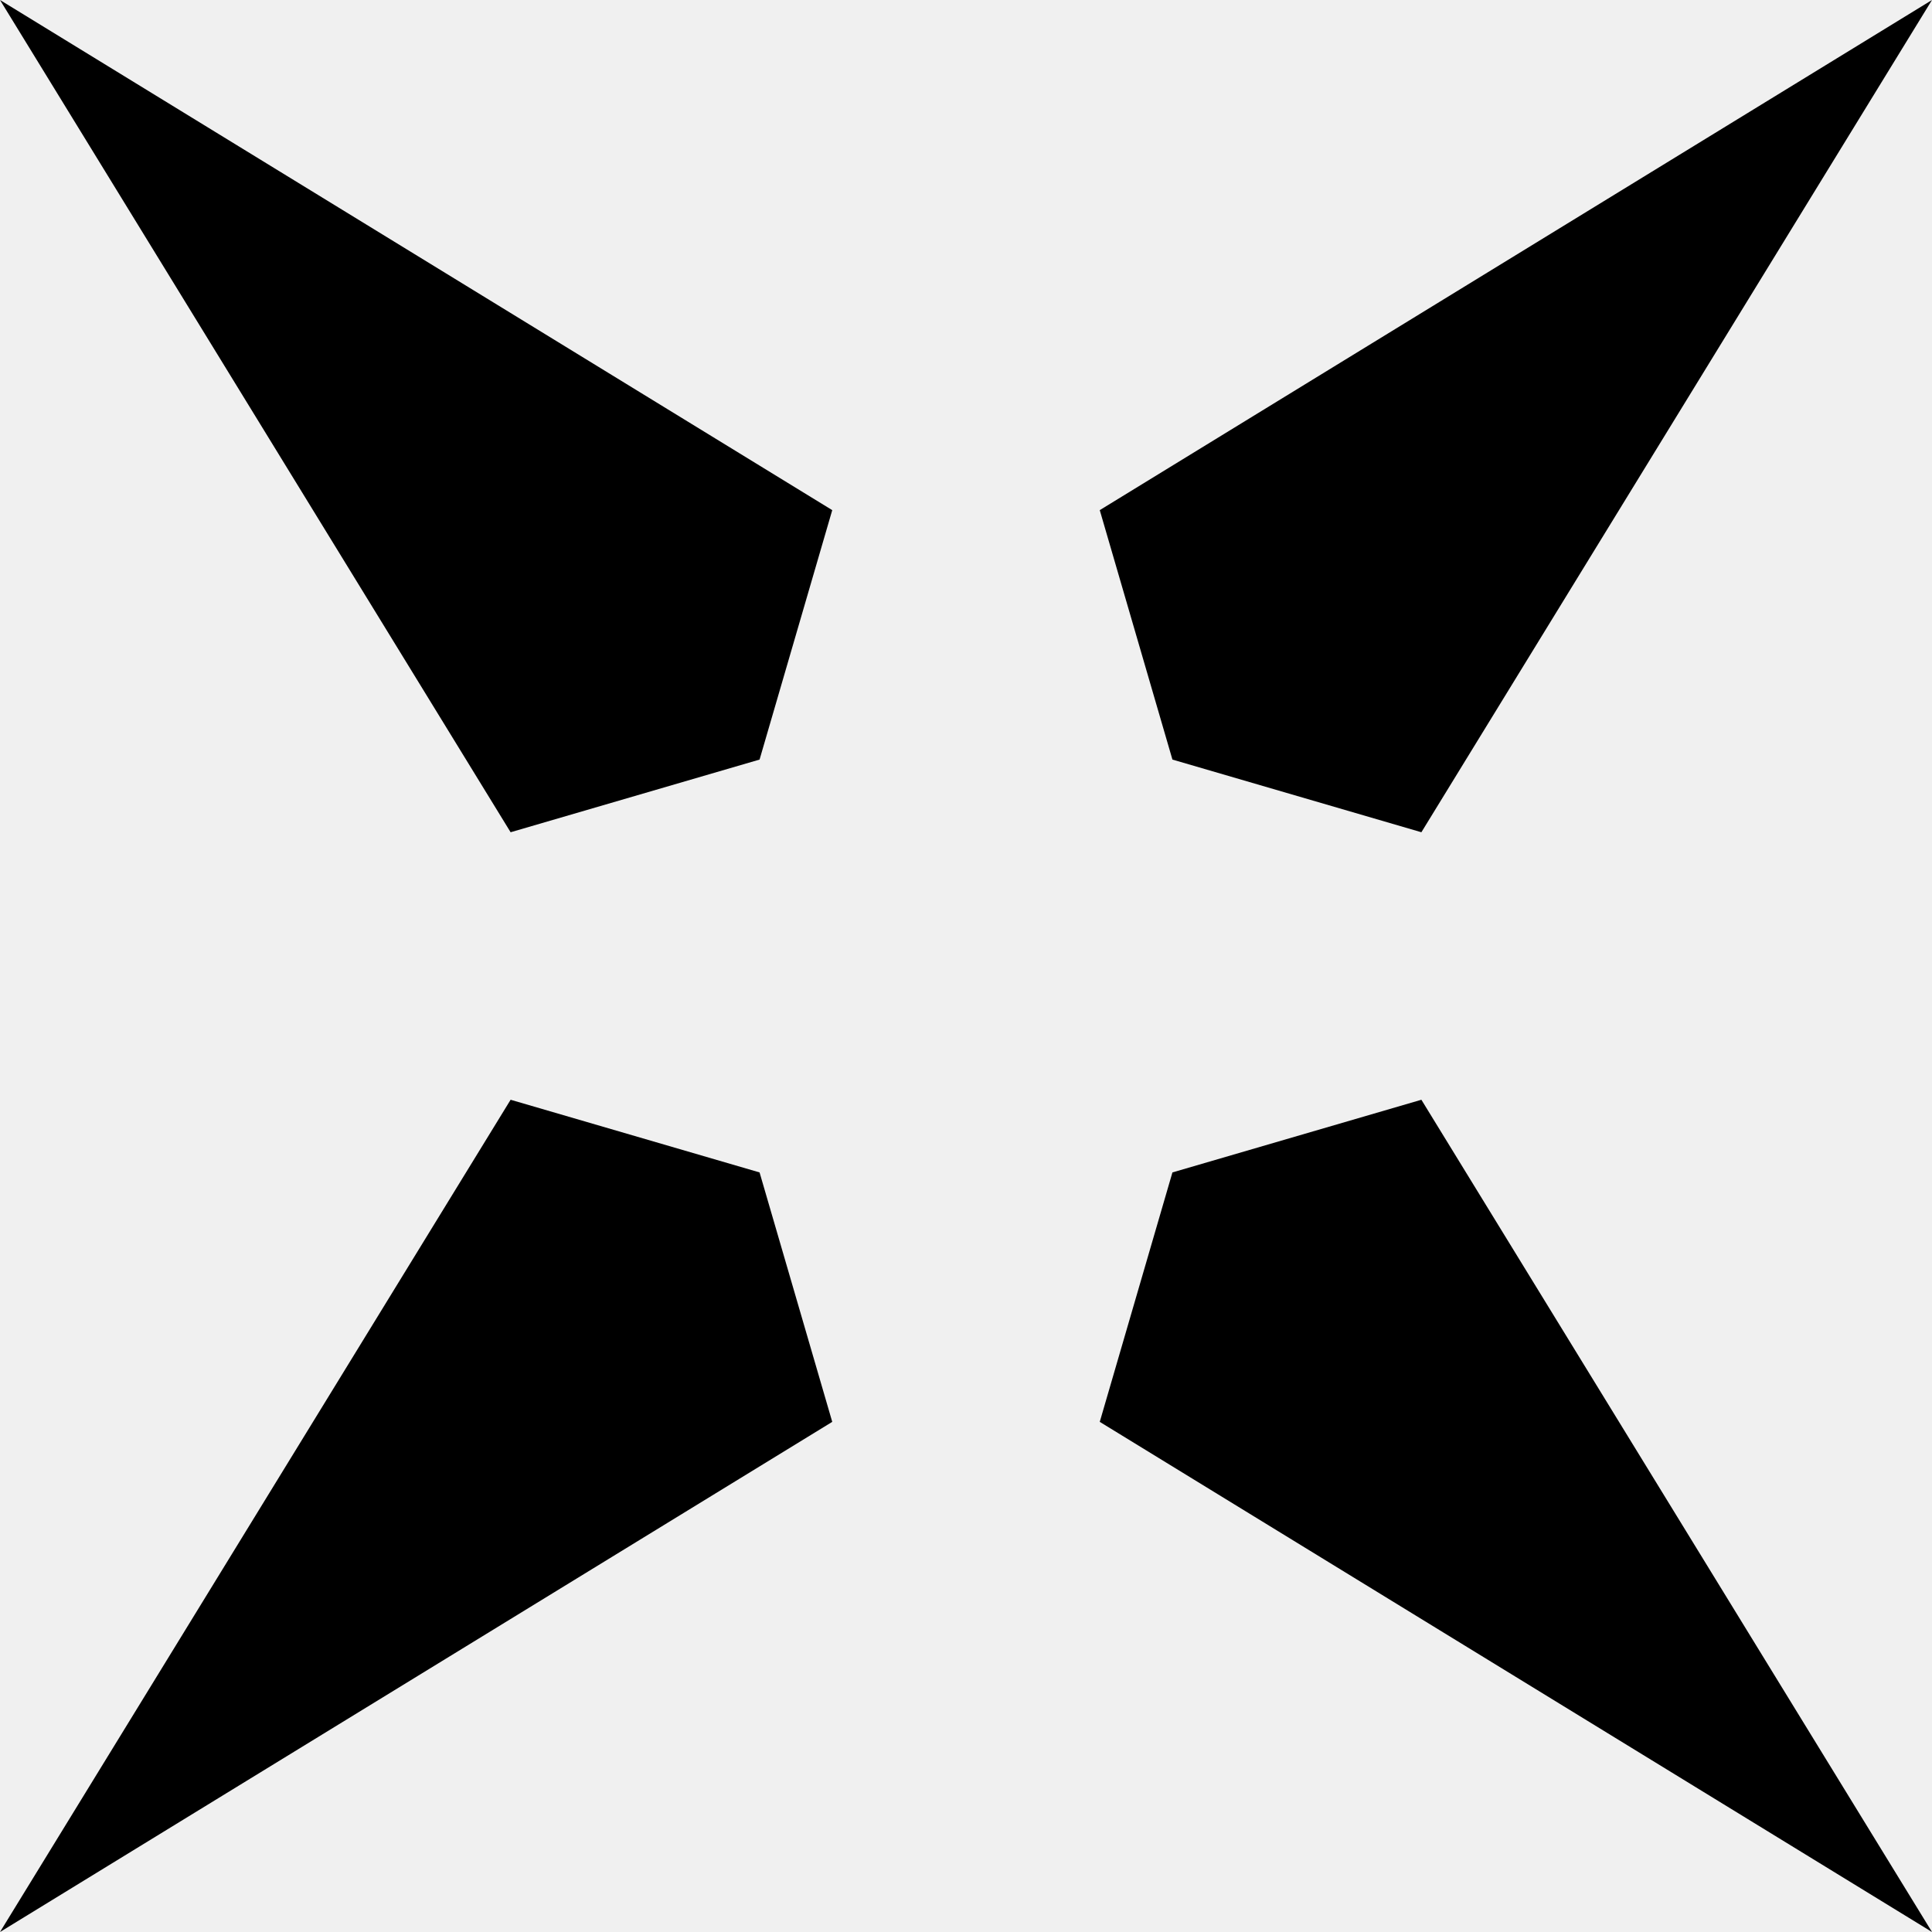
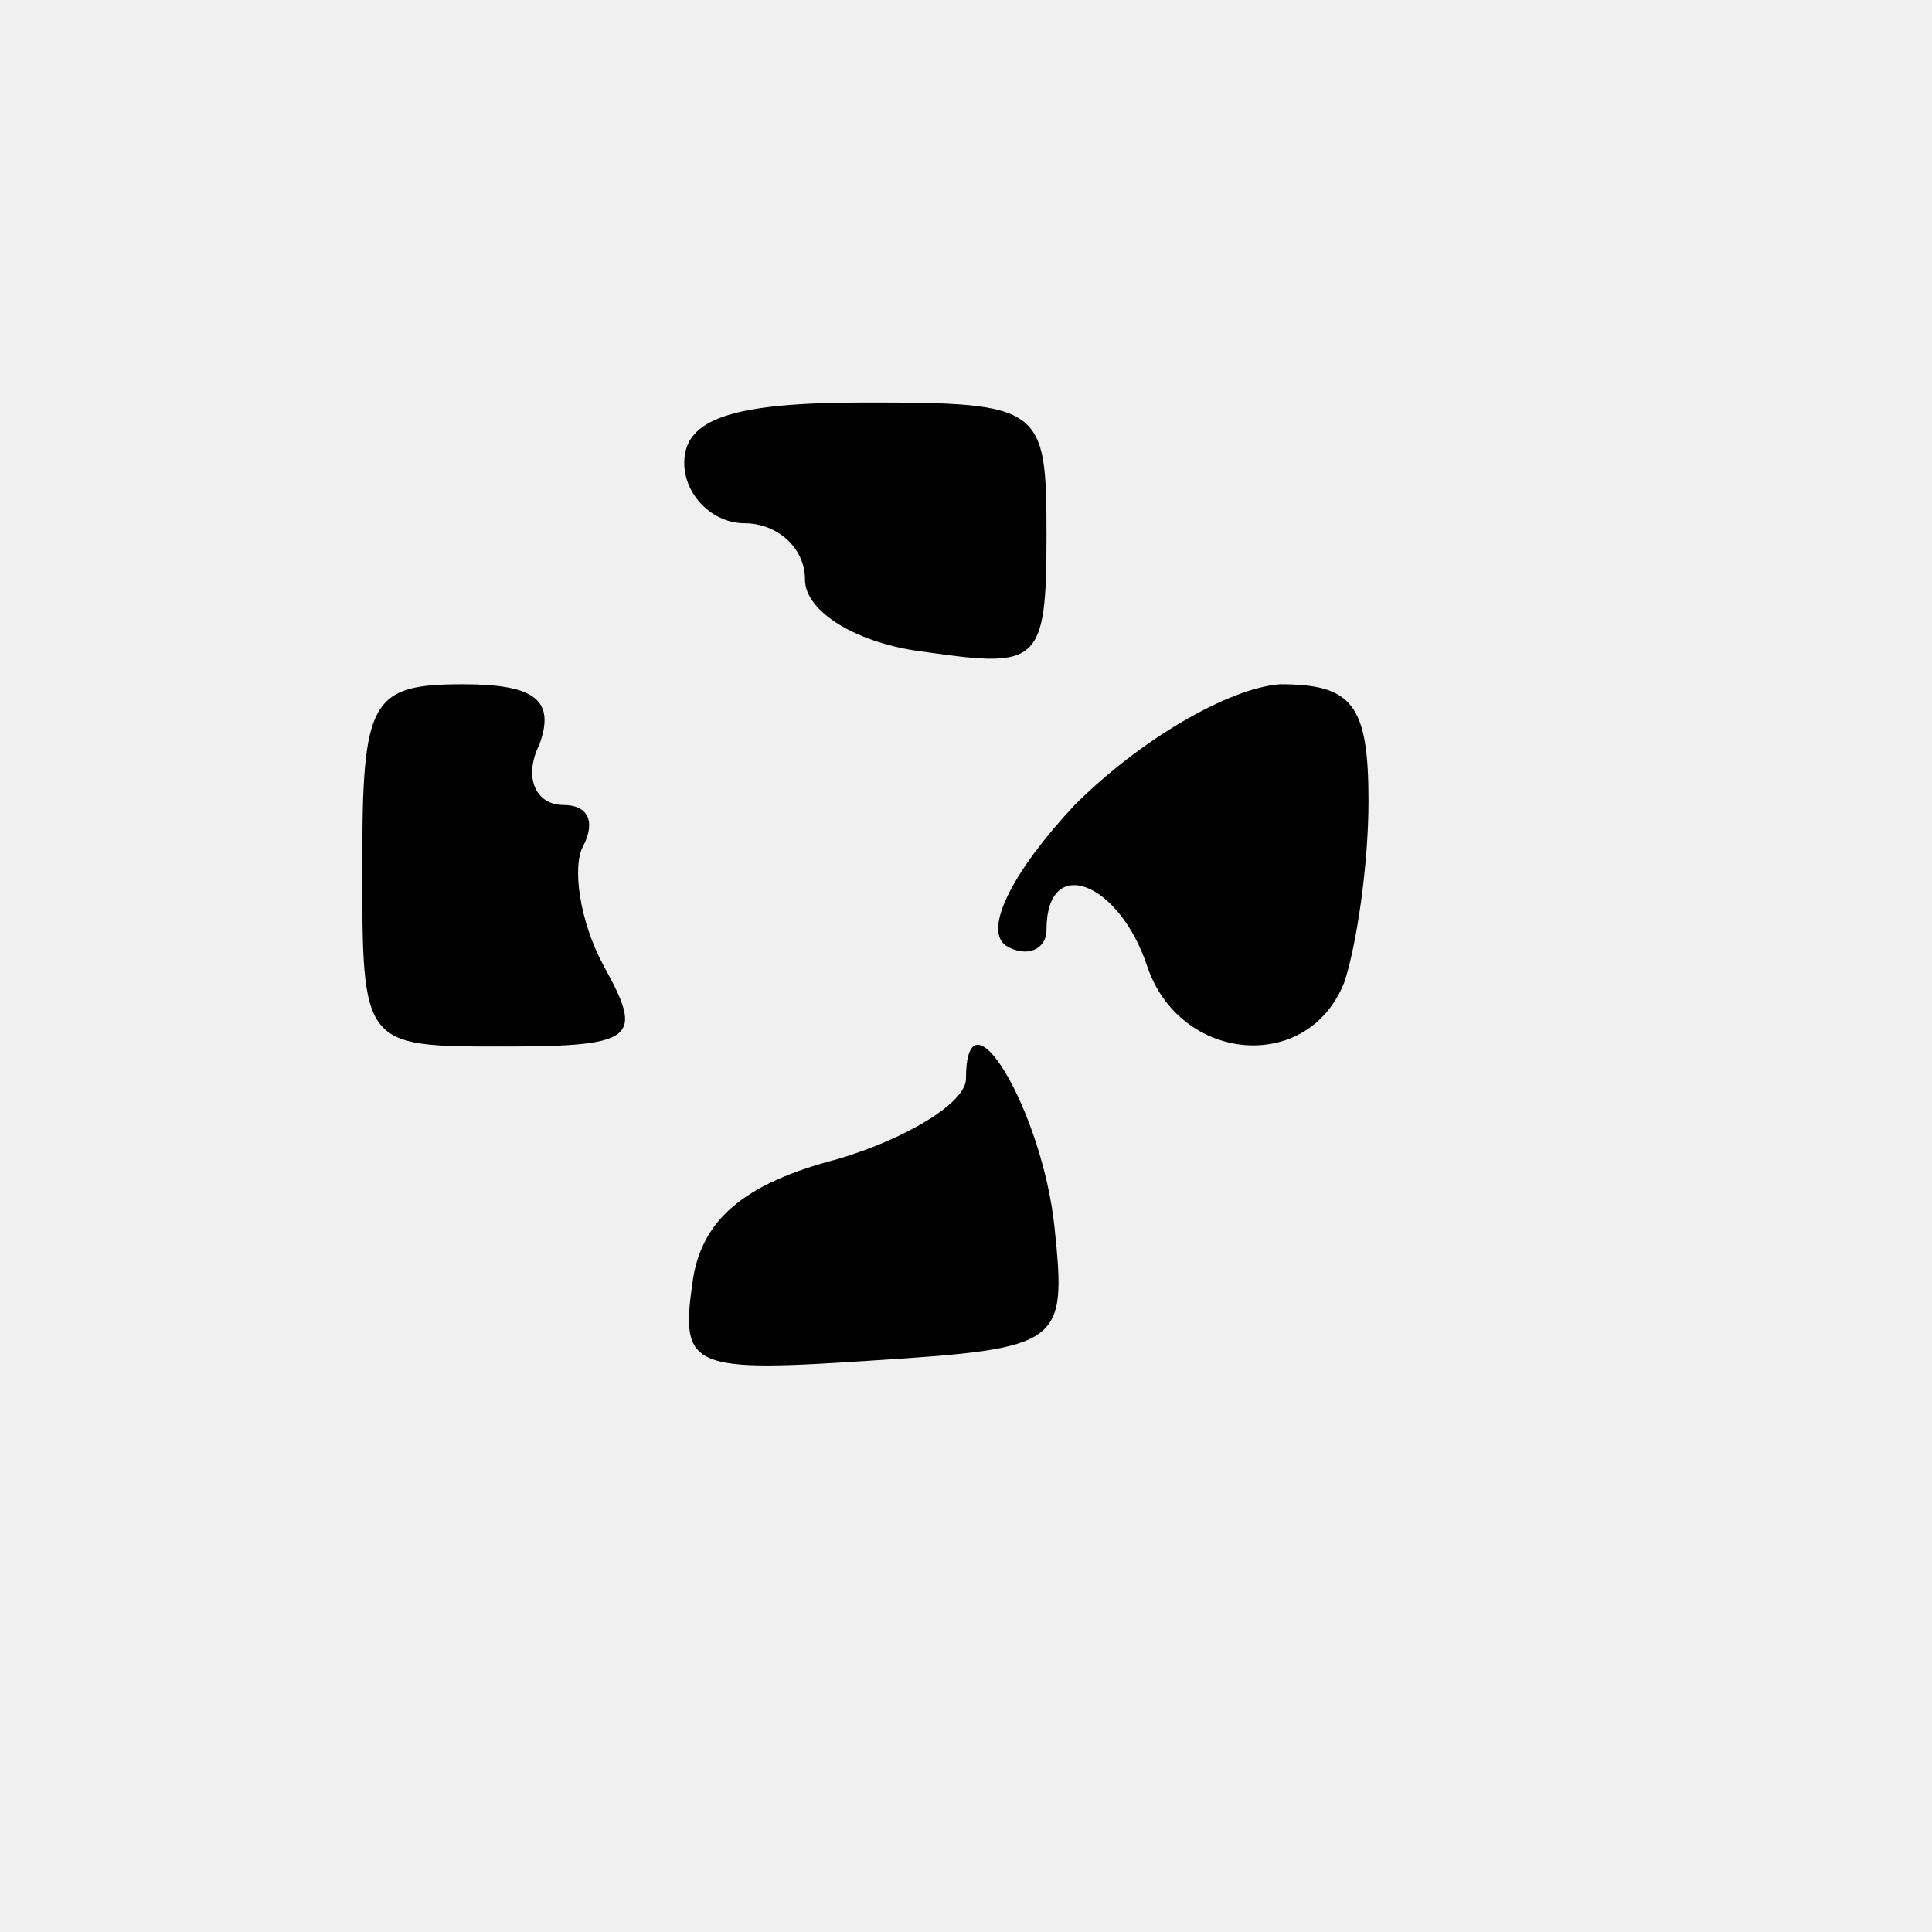
- <svg xmlns="http://www.w3.org/2000/svg" width="512" height="512" fill="none" viewBox="0 0 65 65">
+ <svg xmlns="http://www.w3.org/2000/svg" version="1.0" width="48" height="48" viewBox="0 0 48 48" preserveAspectRatio="xMidYMid meet">
  <style>
    path {
      fill: #000;
    }
    @media (prefers-color-scheme: dark) {
      path {
        fill: #FFF;
      }
    }
  </style>
-   <path d="M39.445 25.555 37 17.163 65 0 47.821 28l-8.376-2.445Zm-13.89 0L28 17.163 0 0l17.179 28 8.376-2.445Zm13.89 13.89L37 47.837 65 65 47.821 37l-8.376 2.445Zm-13.89 0L28 47.837 0 65l17.179-28 8.376 2.445Z" />
+   <g transform="translate(0,48) scale(0.1,-0.1)" stroke="none">
+     <path d="M170 365 c0 -8 7 -15 15 -15 8 0 15 -6 15 -14 0 -8 13 -16 30 -18 28 -4 30 -3 30 29 0 32 -1 33 -45 33 -33 0 -45 -4 -45 -15z" />
+     <path d="M90 265 c0 -45 0 -45 35 -45 33 0 35 2 25 20 -6 11 -8 25 -5 30 3 6 1 10 -5 10 -7 0 -10 7 -6 15 4 11 -1 15 -19 15 -23 0 -25 -4 -25 -45z" />
+     <path d="M267 280 c-15 -16 -23 -31 -17 -35 5 -3 10 -1 10 4 0 19 18 12 25 -9 8 -24 40 -27 49 -4 3 9 6 29 6 45 0 24 -4 29 -22 29 -13 -1 -35 -14 -51 -30z" />
+     <path d="M240 212 c0 -6 -15 -15 -32 -20 -23 -6 -34 -15 -36 -31 -3 -21 0 -22 45 -19 47 3 48 4 45 33 -3 29 -22 61 -22 37z" />
+   </g>
</svg>
